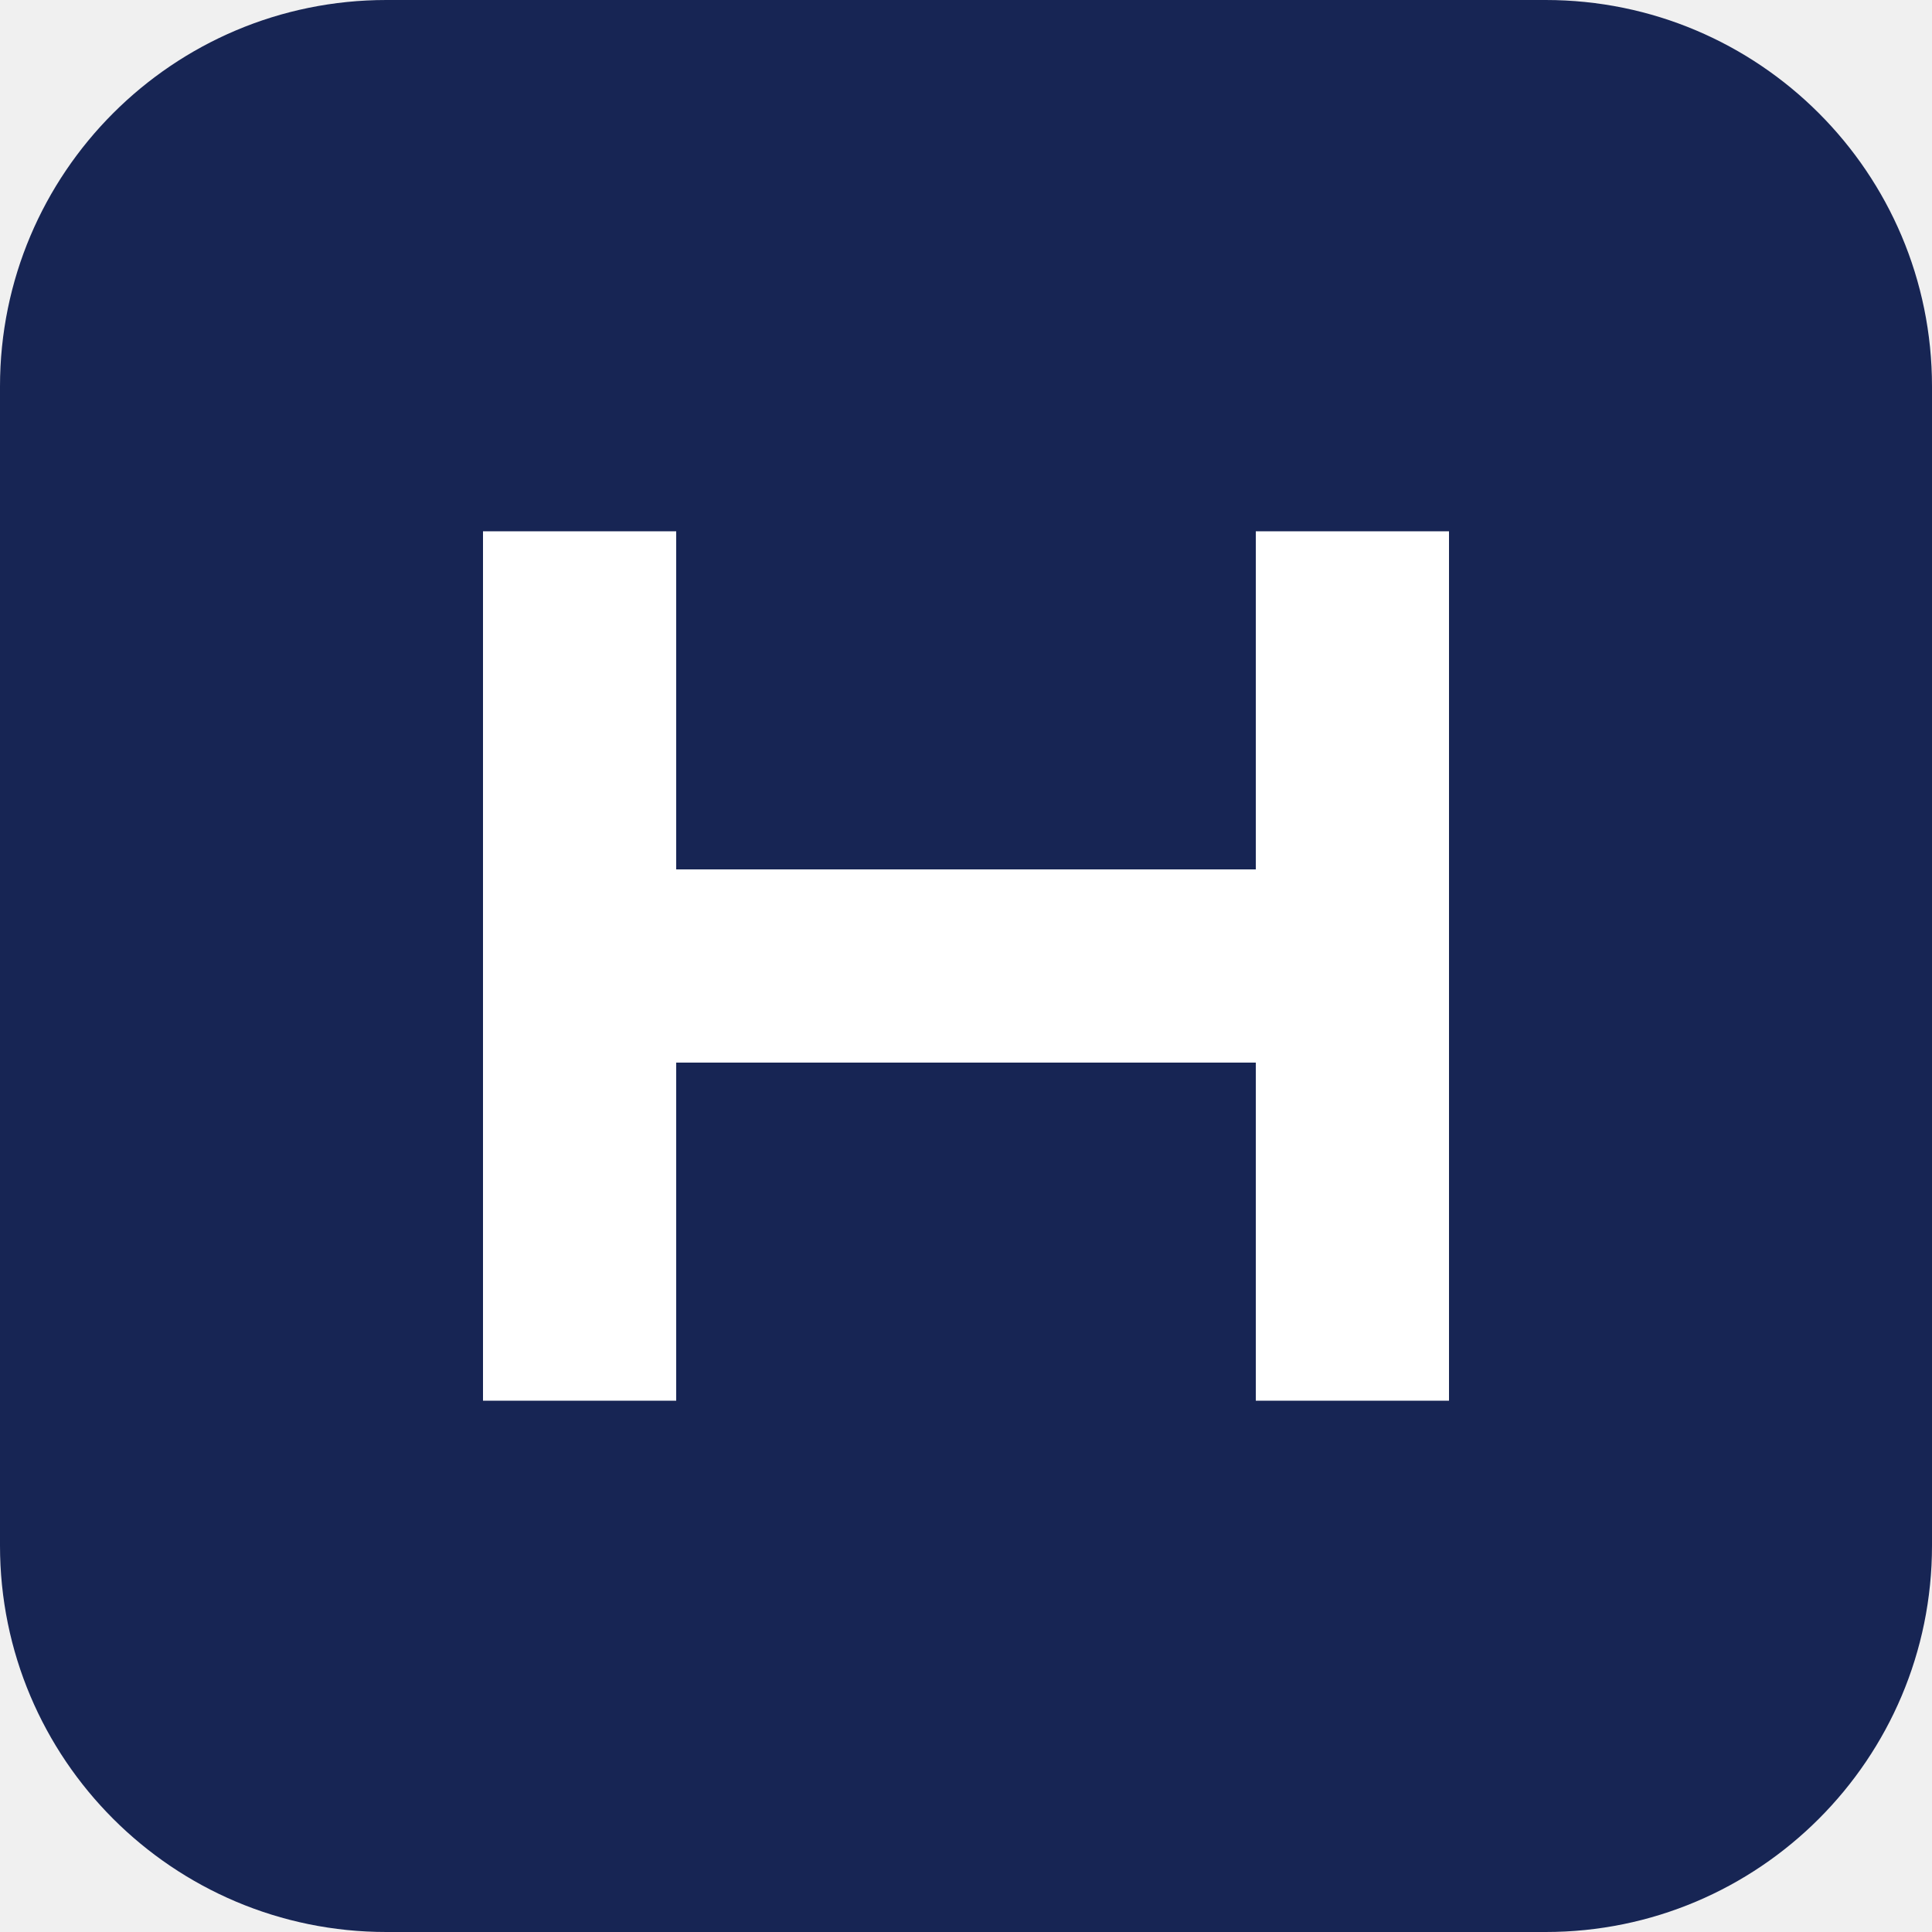
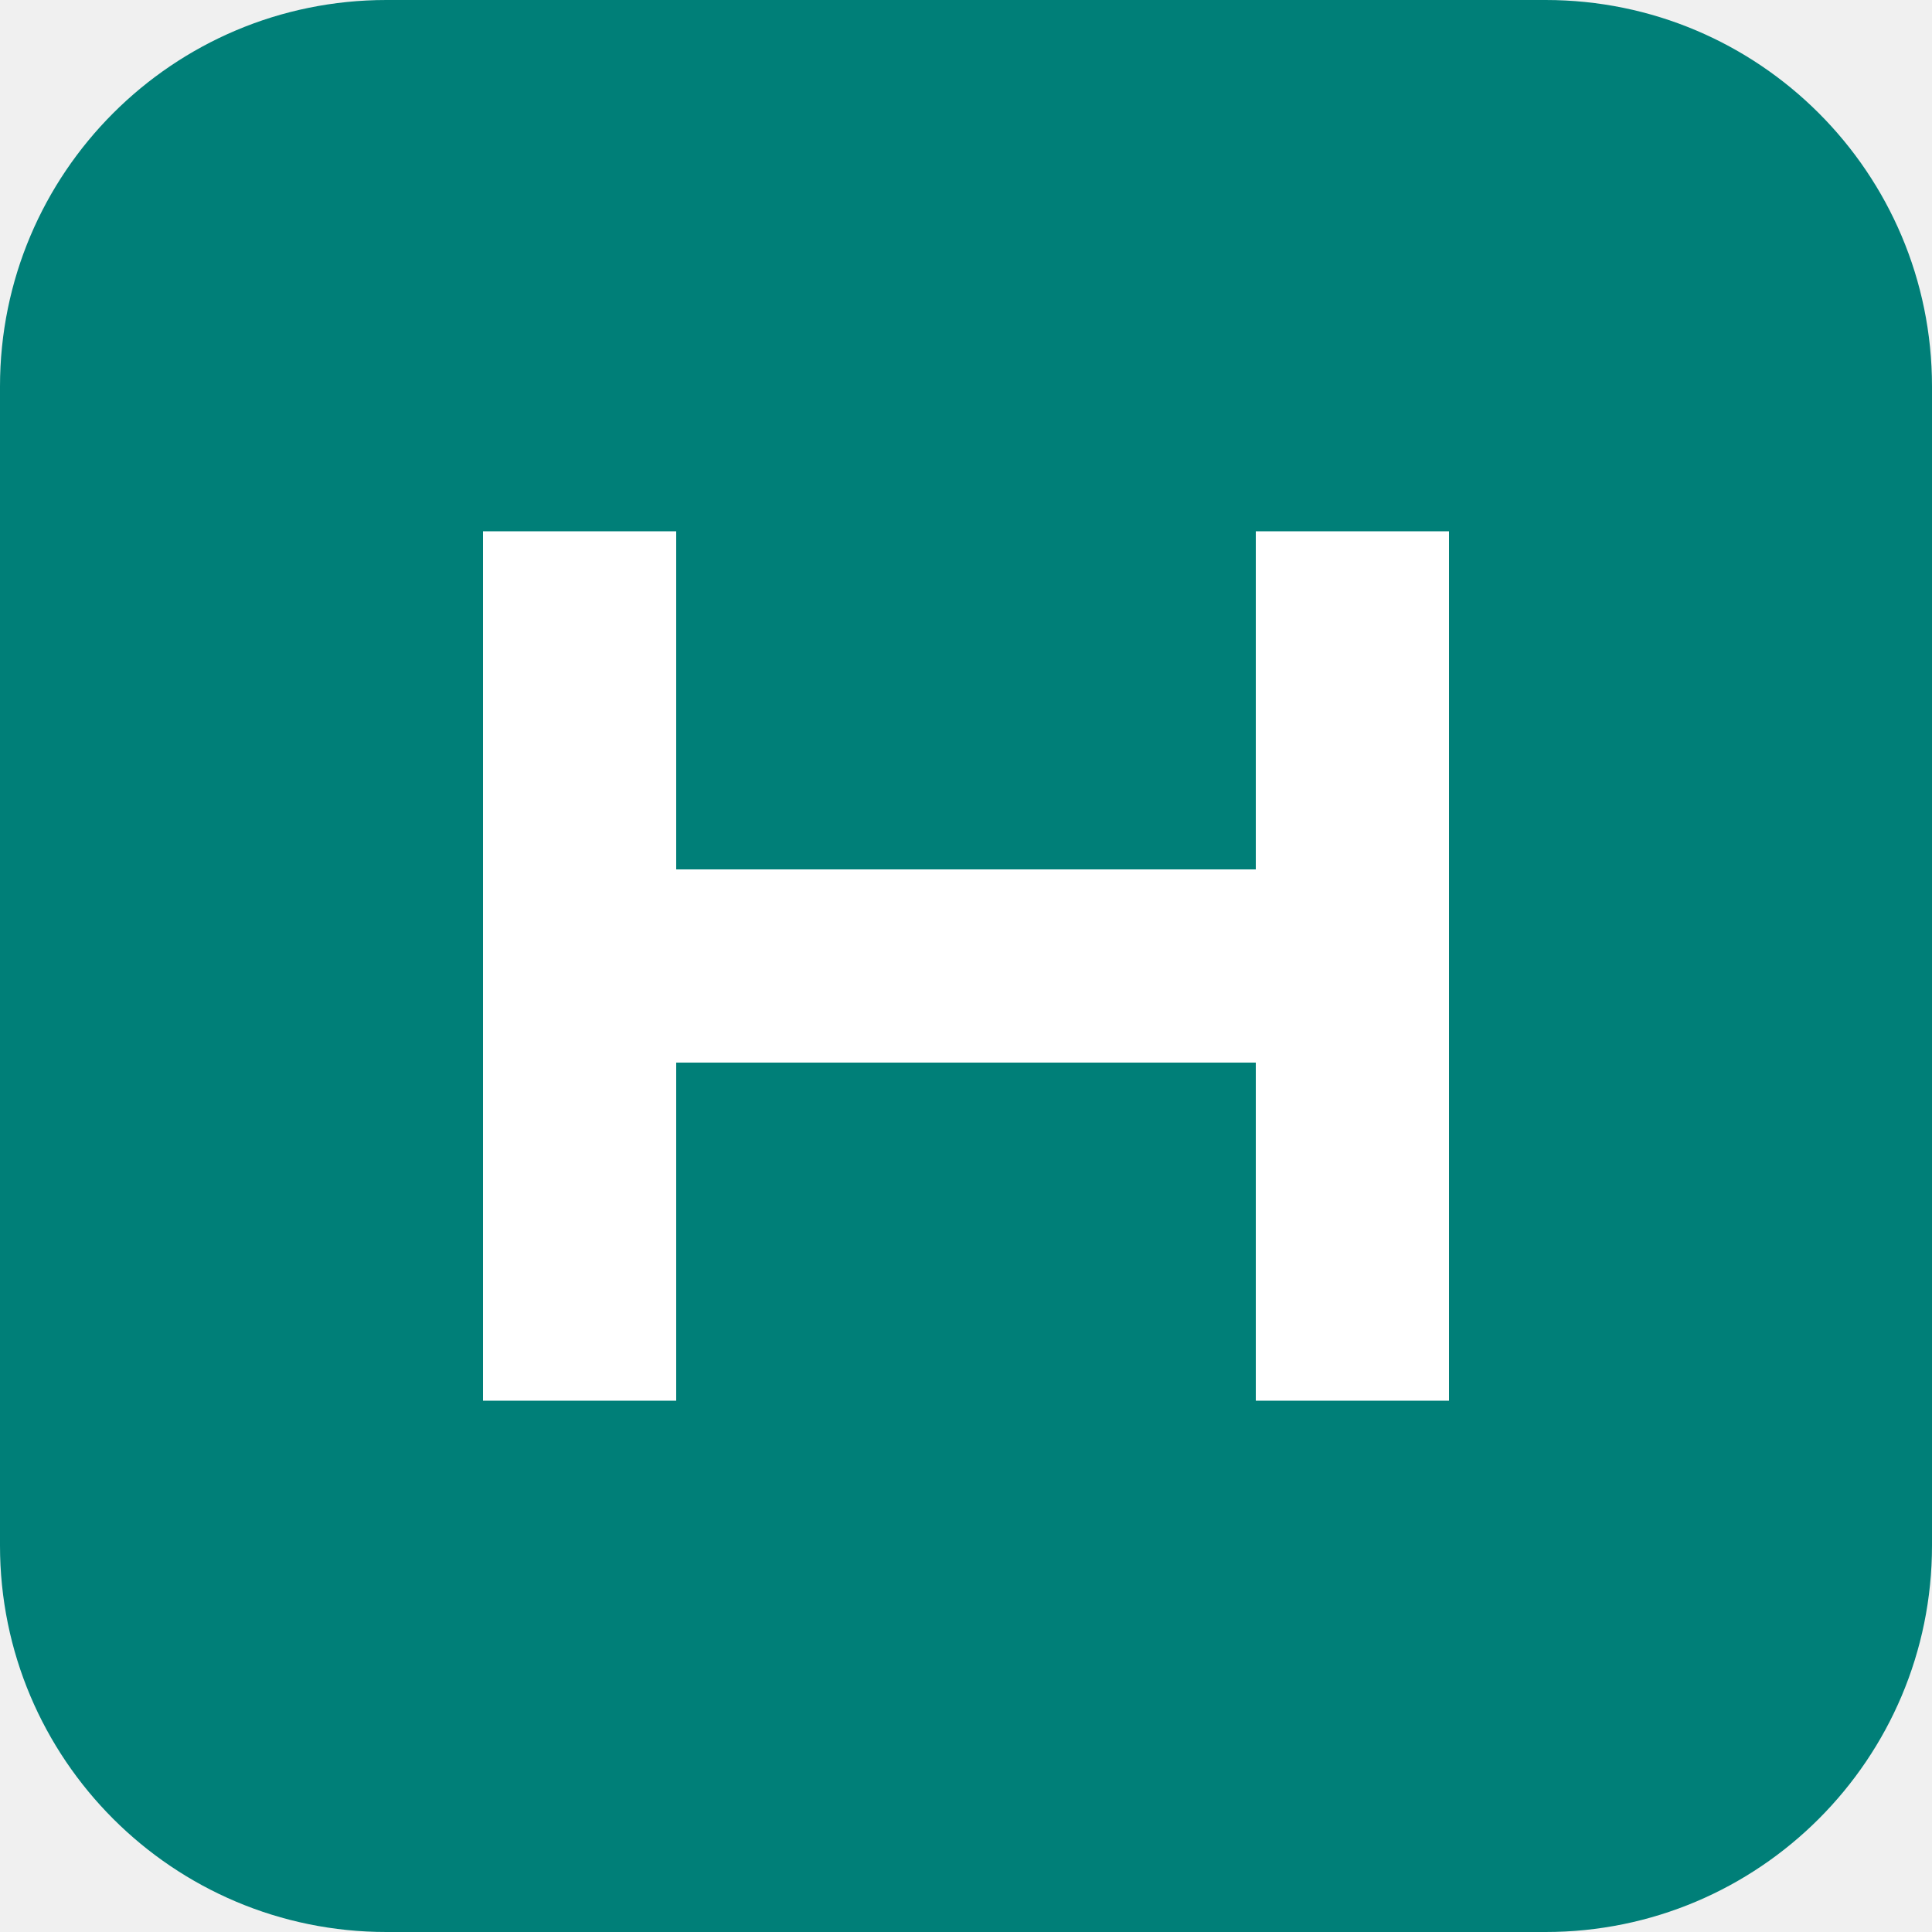
<svg xmlns="http://www.w3.org/2000/svg" viewBox="0 0 40 40">
-   <rect width="40" height="40" rx="8" fill="#172554" />
+   <rect width="40" height="40" rx="8" fill="#007F78" />
  <path d="M12 11v18m16-18v18M12 20h16" fill="none" stroke="white" stroke-width="4" />
</svg>
